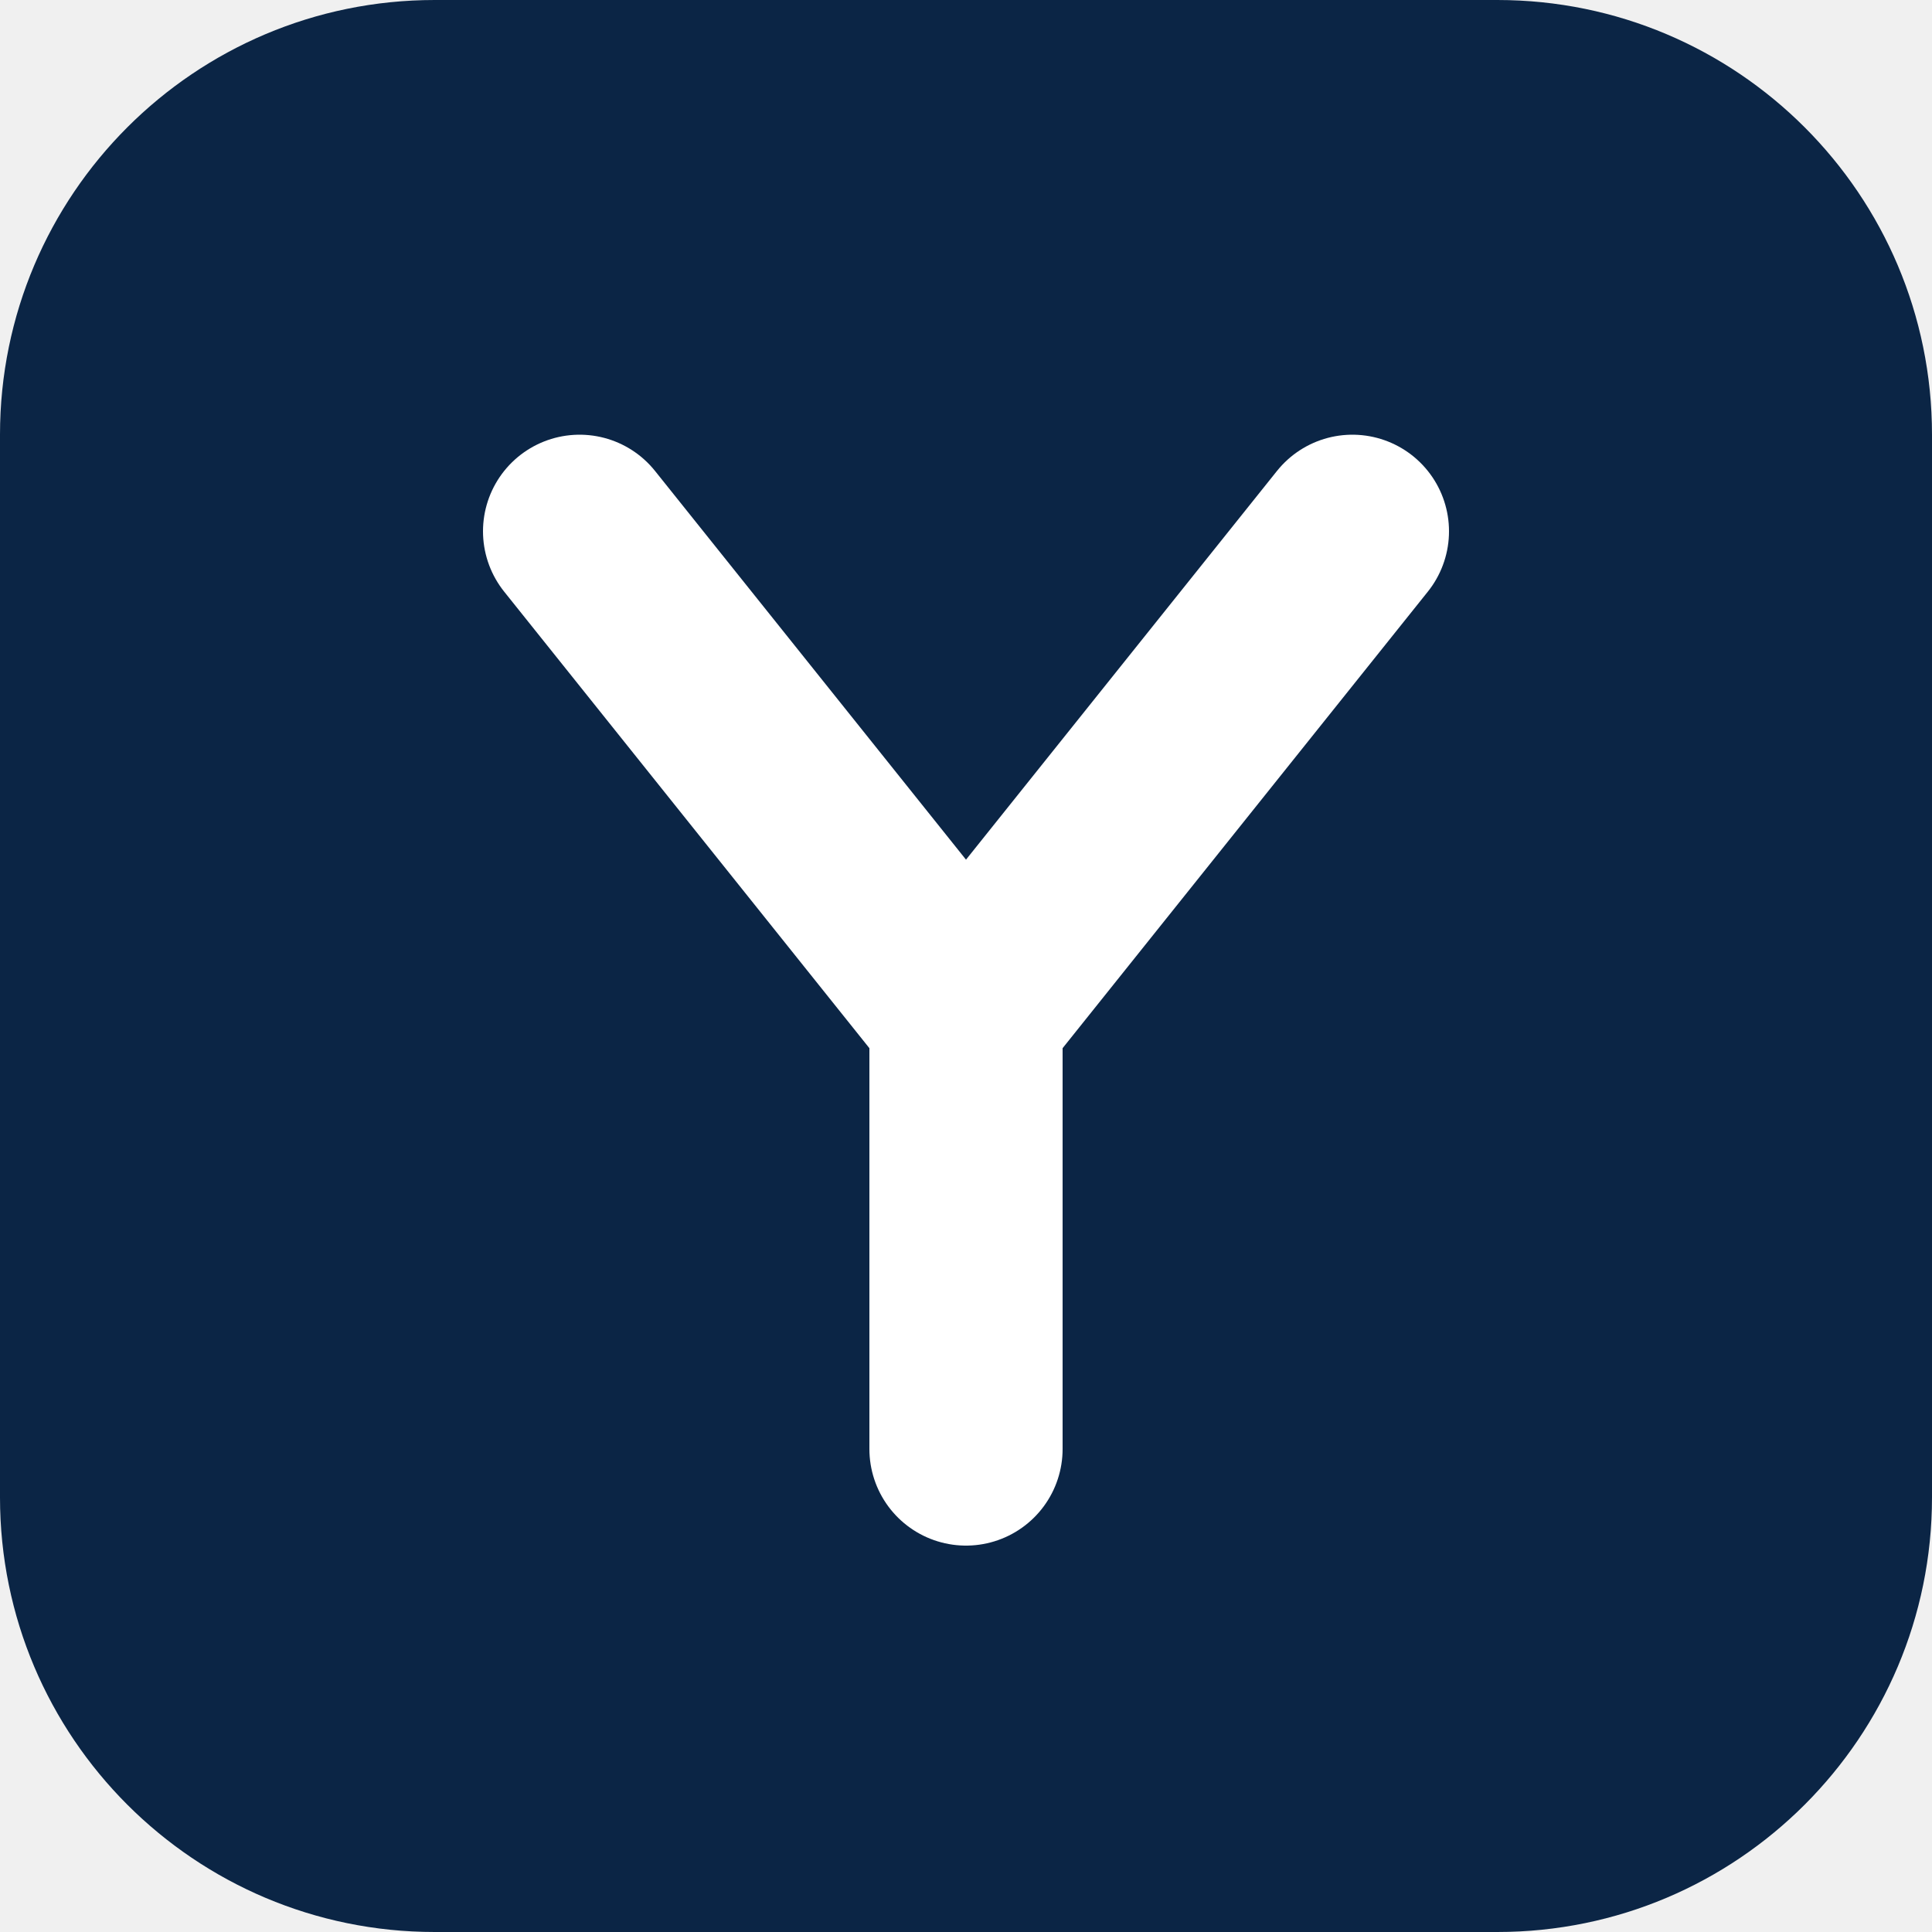
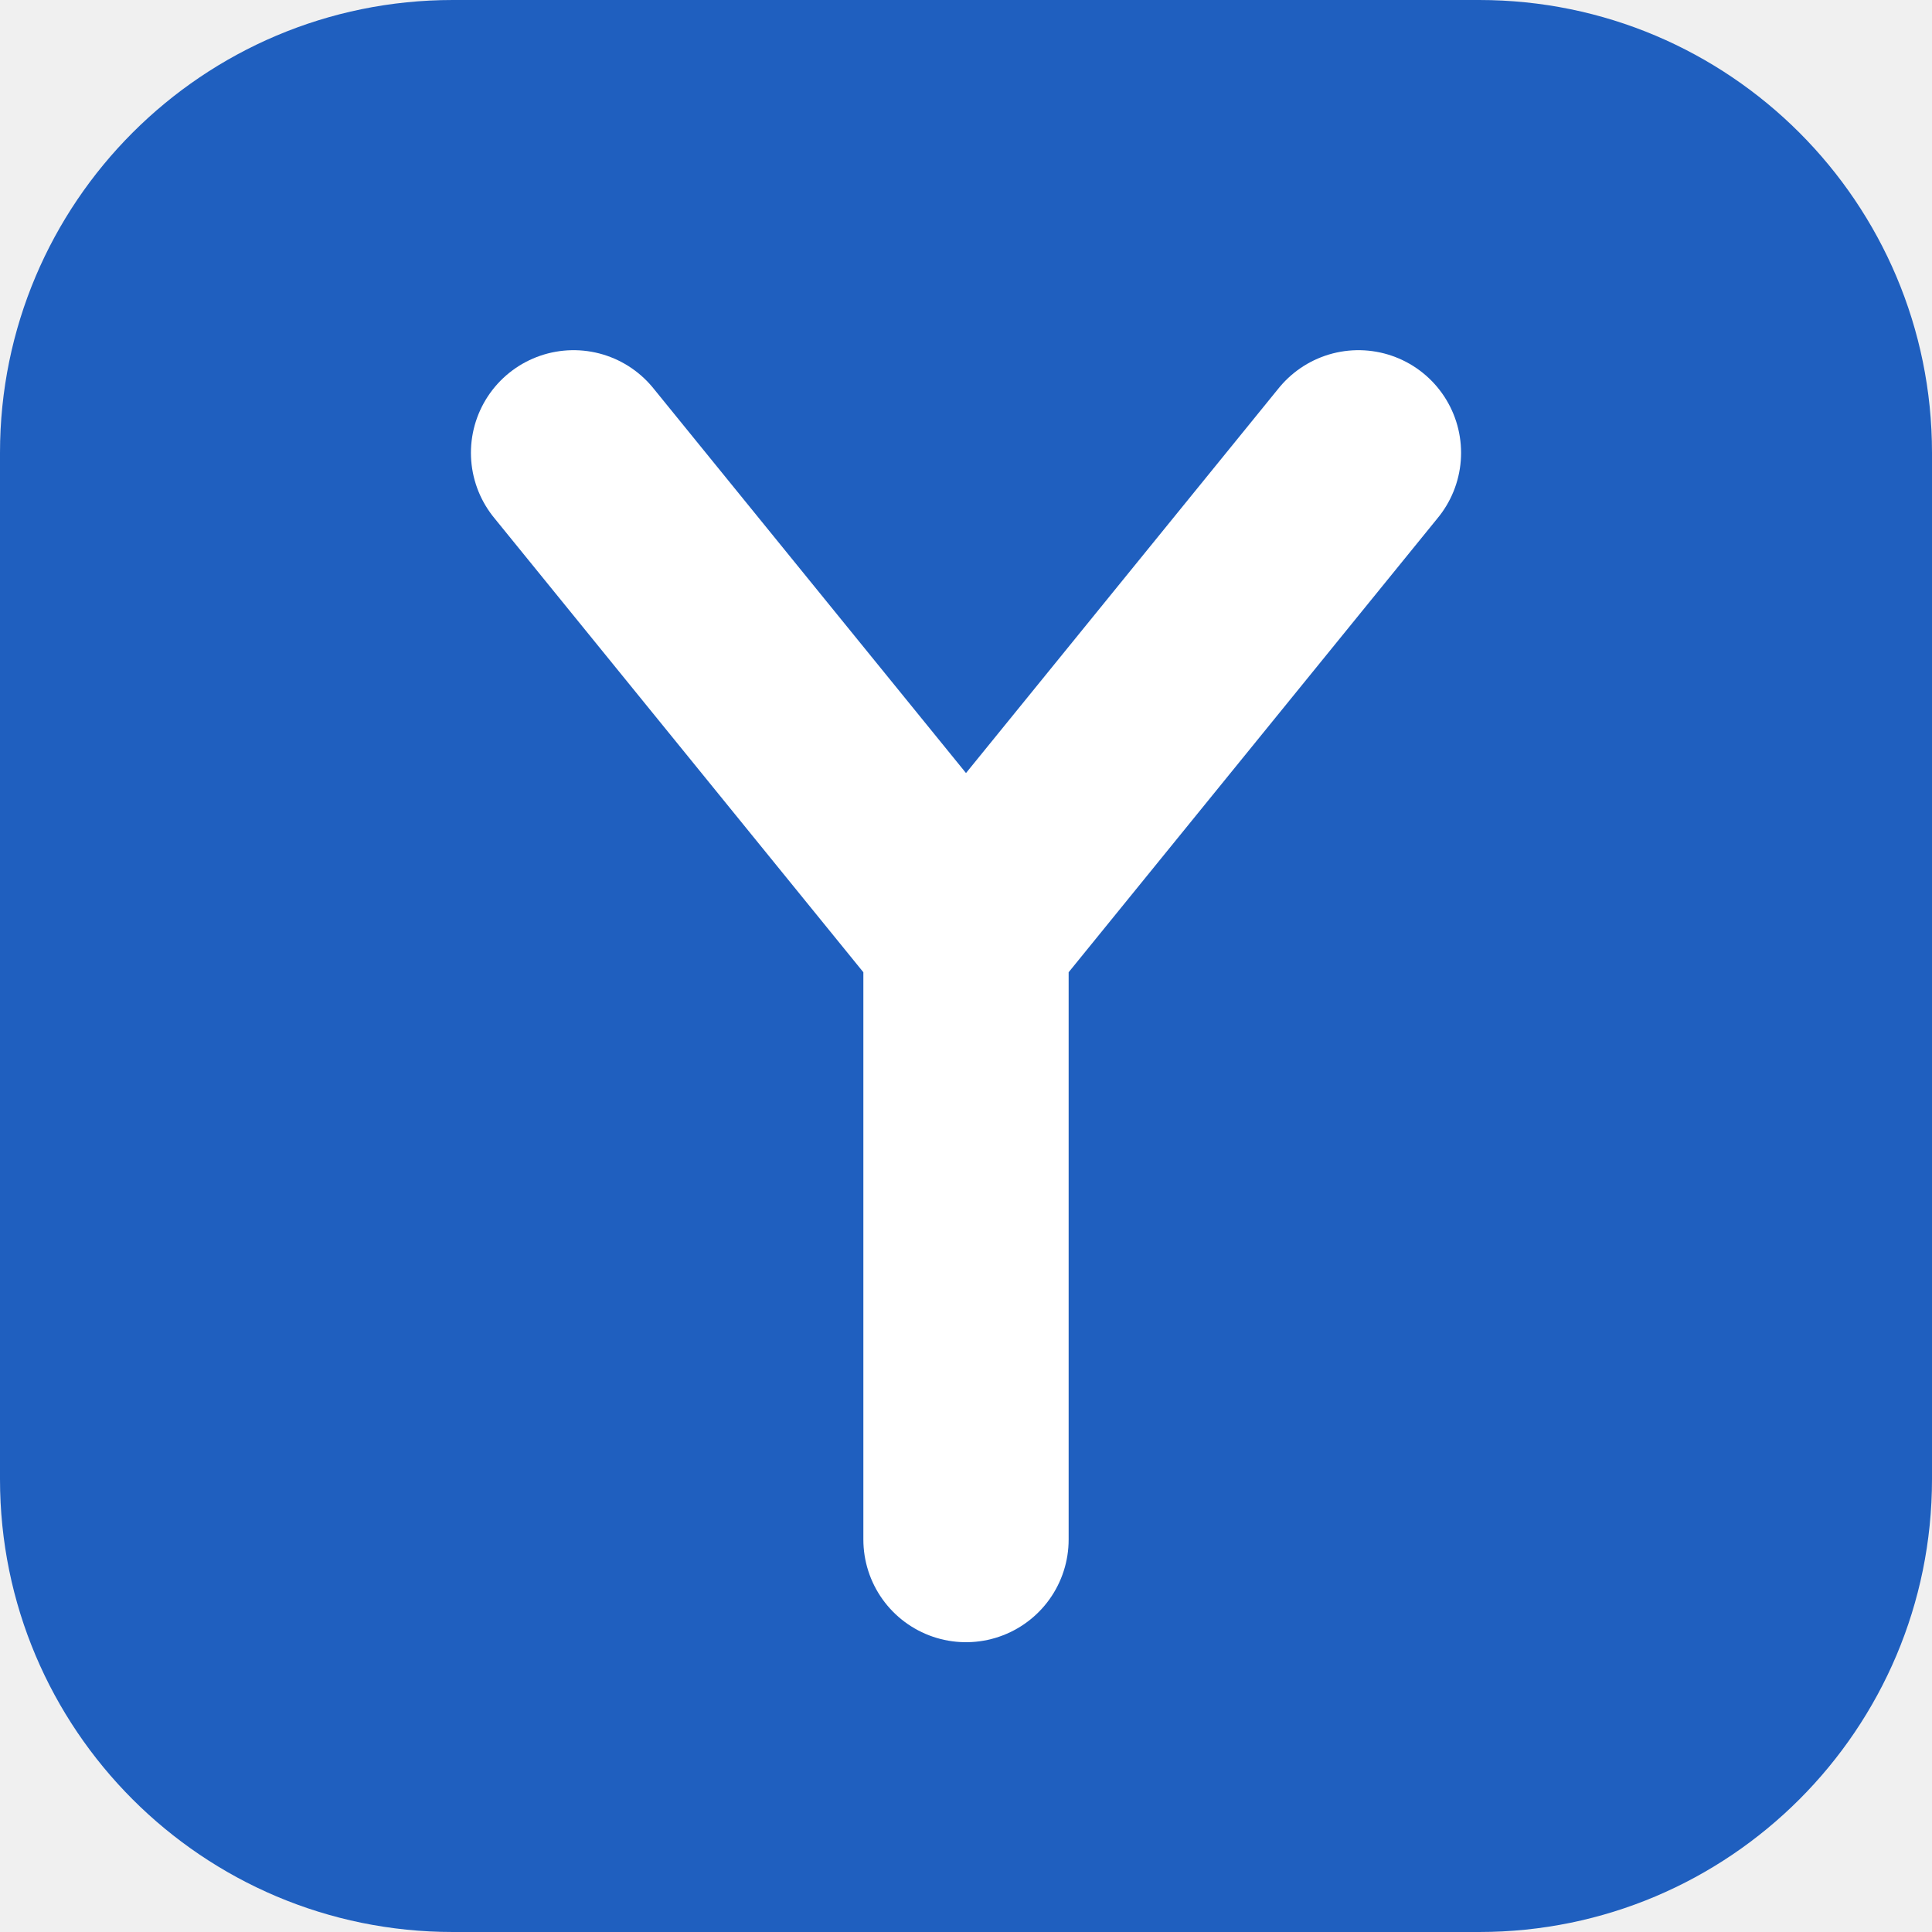
- <svg xmlns="http://www.w3.org/2000/svg" viewBox="0 0 40 40" width="40" height="40">
-   <rect width="40" height="40" rx="9" fill="#0B2545" />
-   <path d="M12 11 L20 21 L28 11 M20 21 V30" fill="none" stroke="#FFFFFF" stroke-width="4" stroke-linecap="round" stroke-linejoin="round" />
+ <svg xmlns="http://www.w3.org/2000/svg" viewBox="0 0 32 32" width="32" height="32">
+   <rect width="32" height="32" rx="7.5" fill="#1F5FBF" />
+   <path d="M9.5 7.5 L16 15.5 L22.5 7.5 M16 15.5 V25.5" fill="none" stroke="#FFFFFF" stroke-width="3.4" stroke-linecap="round" stroke-linejoin="round" />
</svg>
